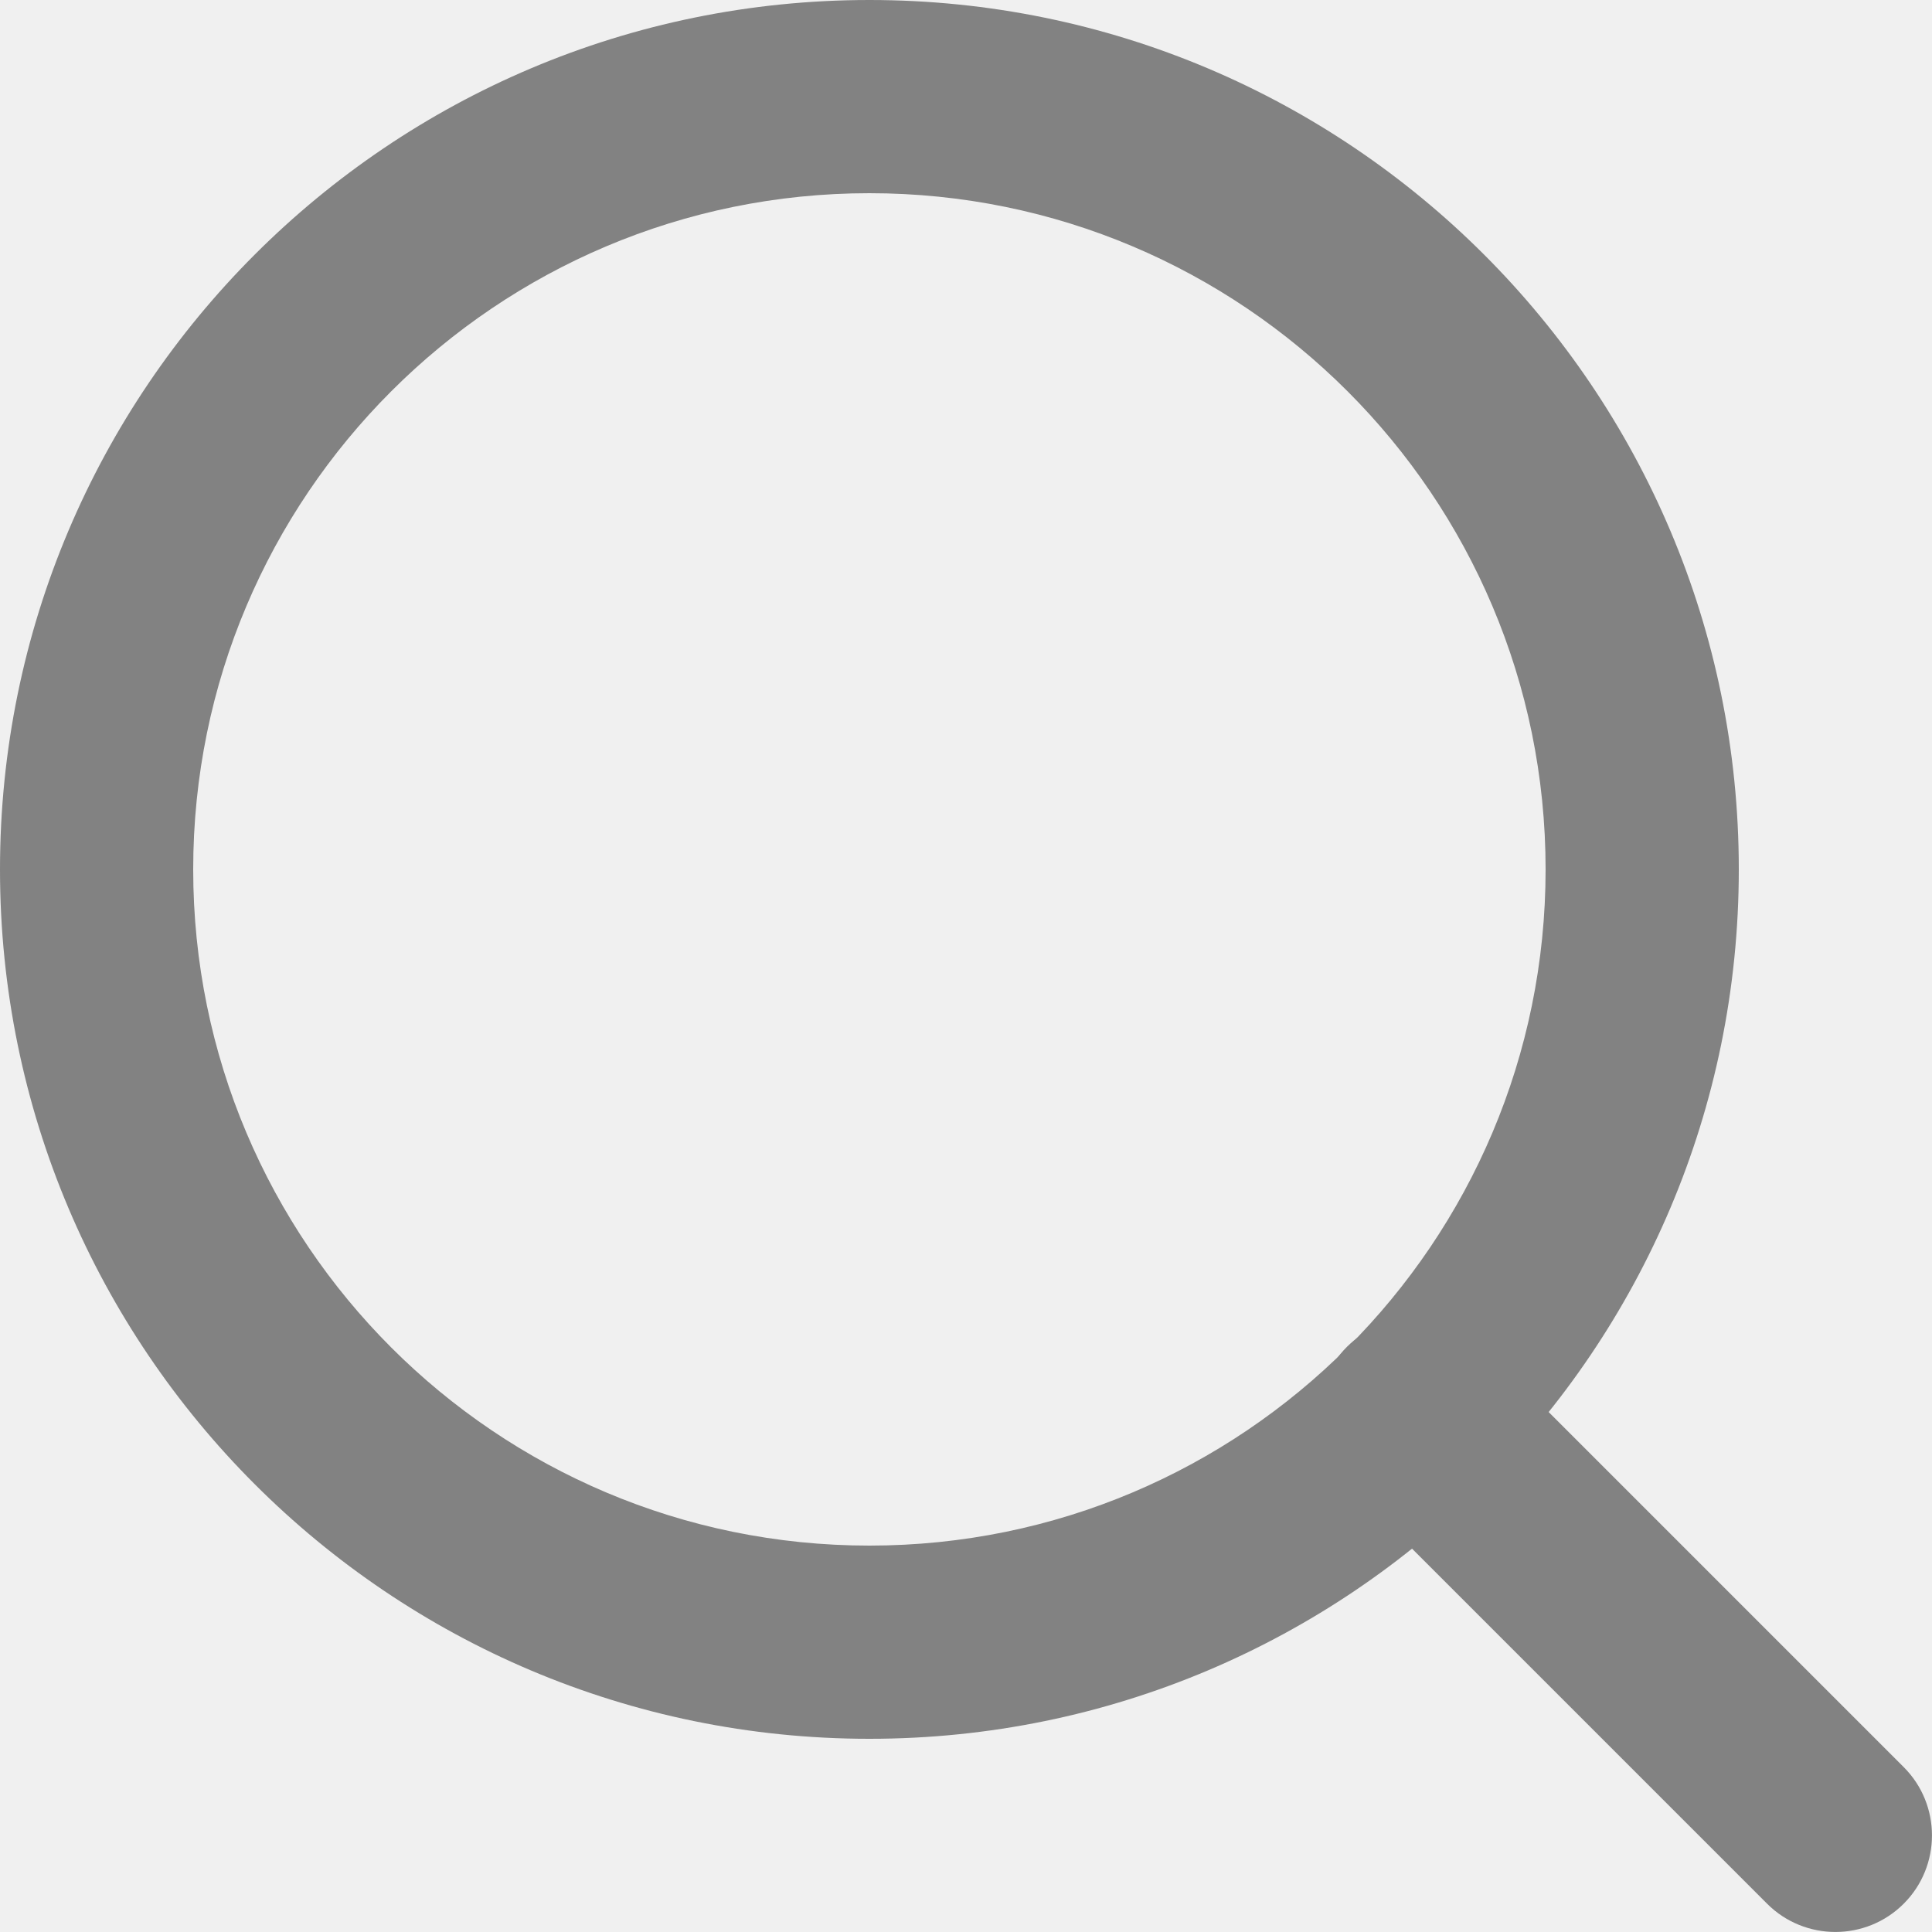
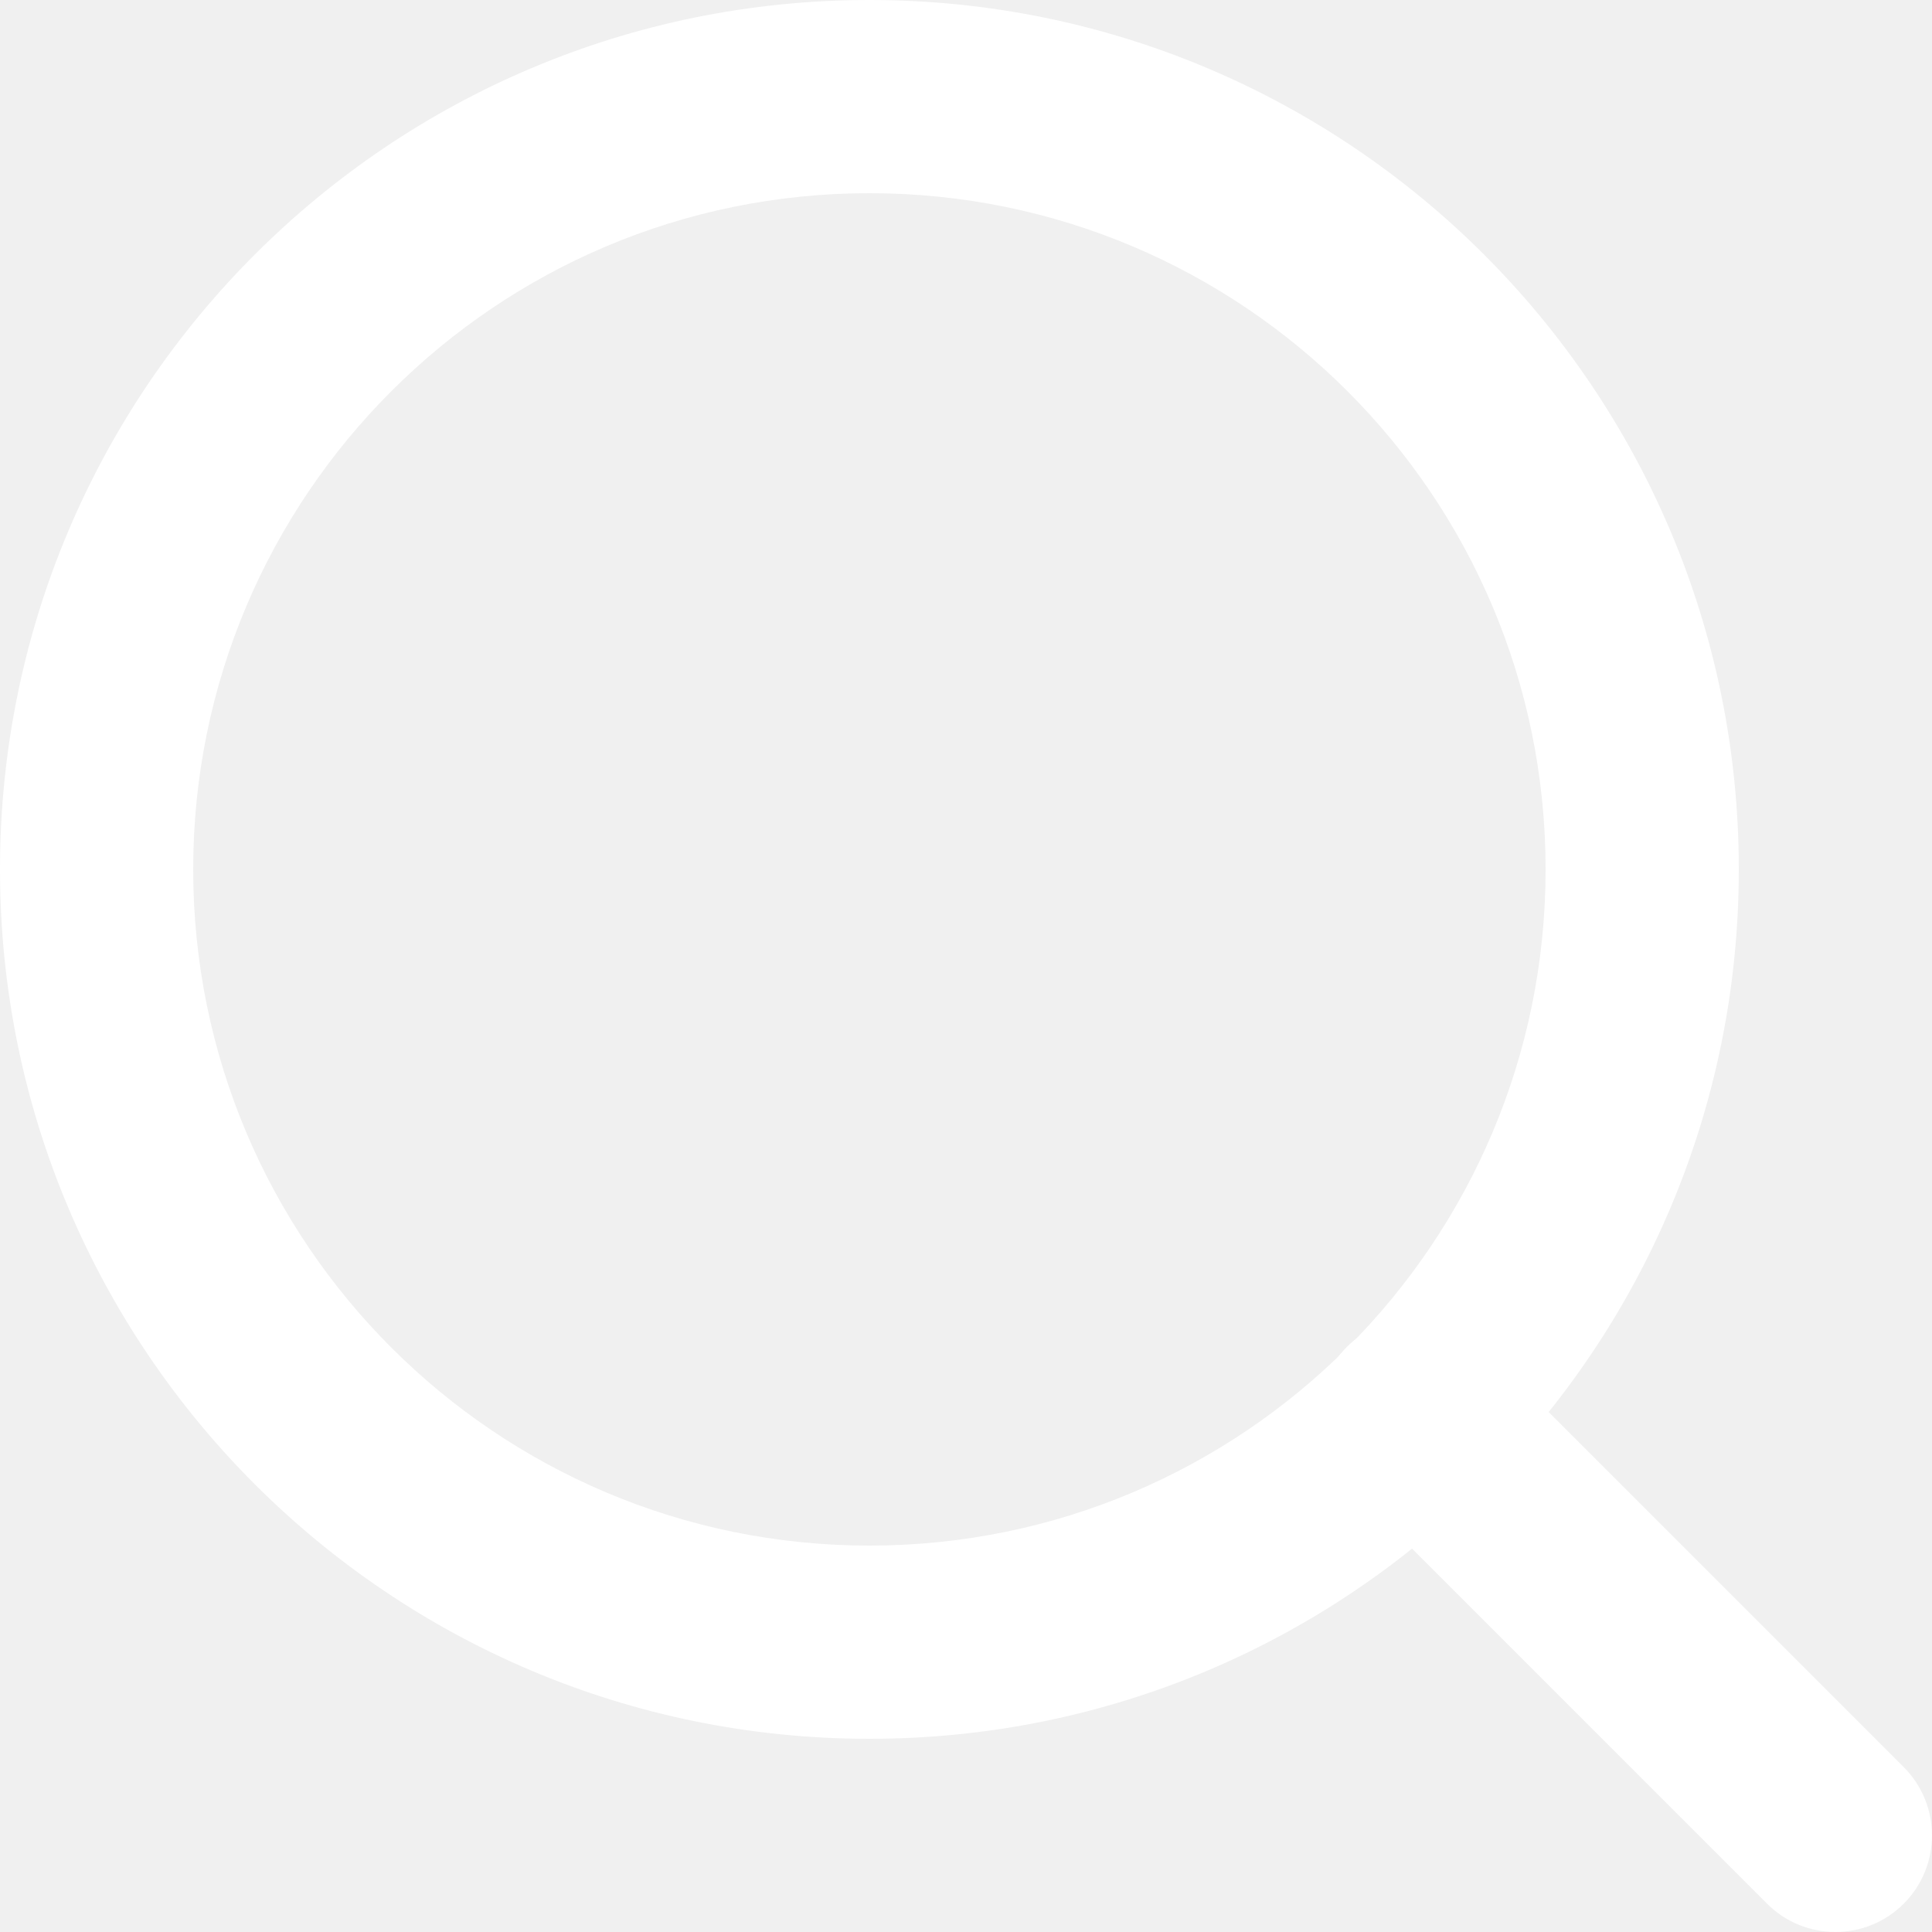
- <svg xmlns="http://www.w3.org/2000/svg" width="14" height="14" viewBox="0 0 14 14" fill="none">
-   <g id="Vector">
-     <path fill-rule="evenodd" clip-rule="evenodd" d="M6.3 1.4C3.594 1.4 1.4 3.594 1.4 6.3C1.4 9.006 3.594 11.2 6.3 11.2C9.006 11.2 11.2 9.006 11.2 6.3C11.2 3.594 9.006 1.4 6.3 1.4ZM0 6.3C0 2.821 2.821 0 6.3 0C9.779 0 12.6 2.821 12.6 6.3C12.6 9.779 9.779 12.6 6.3 12.6C2.821 12.6 0 9.779 0 6.3Z" fill="#828282" />
-     <path fill-rule="evenodd" clip-rule="evenodd" d="M9.76 9.76C10.034 9.487 10.477 9.487 10.75 9.76L13.795 12.805C14.068 13.078 14.068 13.522 13.795 13.795C13.522 14.068 13.078 14.068 12.805 13.795L9.76 10.75C9.487 10.477 9.487 10.033 9.76 9.76Z" fill="#828282" />
-   </g>
+ <svg xmlns="http://www.w3.org/2000/svg" width="14" height="14" viewBox="0 0 14 14" fill="white">
+   <path fill-rule="evenodd" clip-rule="evenodd" d="M6.3 1.4C3.594 1.4 1.4 3.594 1.4 6.3C1.4 9.006 3.594 11.2 6.3 11.2C9.006 11.2 11.2 9.006 11.2 6.3C11.2 3.594 9.006 1.4 6.3 1.4ZM0 6.3C0 2.821 2.821 0 6.3 0C9.779 0 12.6 2.821 12.6 6.3C12.6 9.779 9.779 12.6 6.3 12.6C2.821 12.6 0 9.779 0 6.3Z" fill="white" />
+   <path fill-rule="evenodd" clip-rule="evenodd" d="M9.76 9.76C10.034 9.487 10.477 9.487 10.75 9.76L13.795 12.805C14.068 13.078 14.068 13.522 13.795 13.795C13.522 14.068 13.078 14.068 12.805 13.795L9.76 10.75C9.487 10.477 9.487 10.033 9.76 9.76Z" fill="white" />
</svg>
